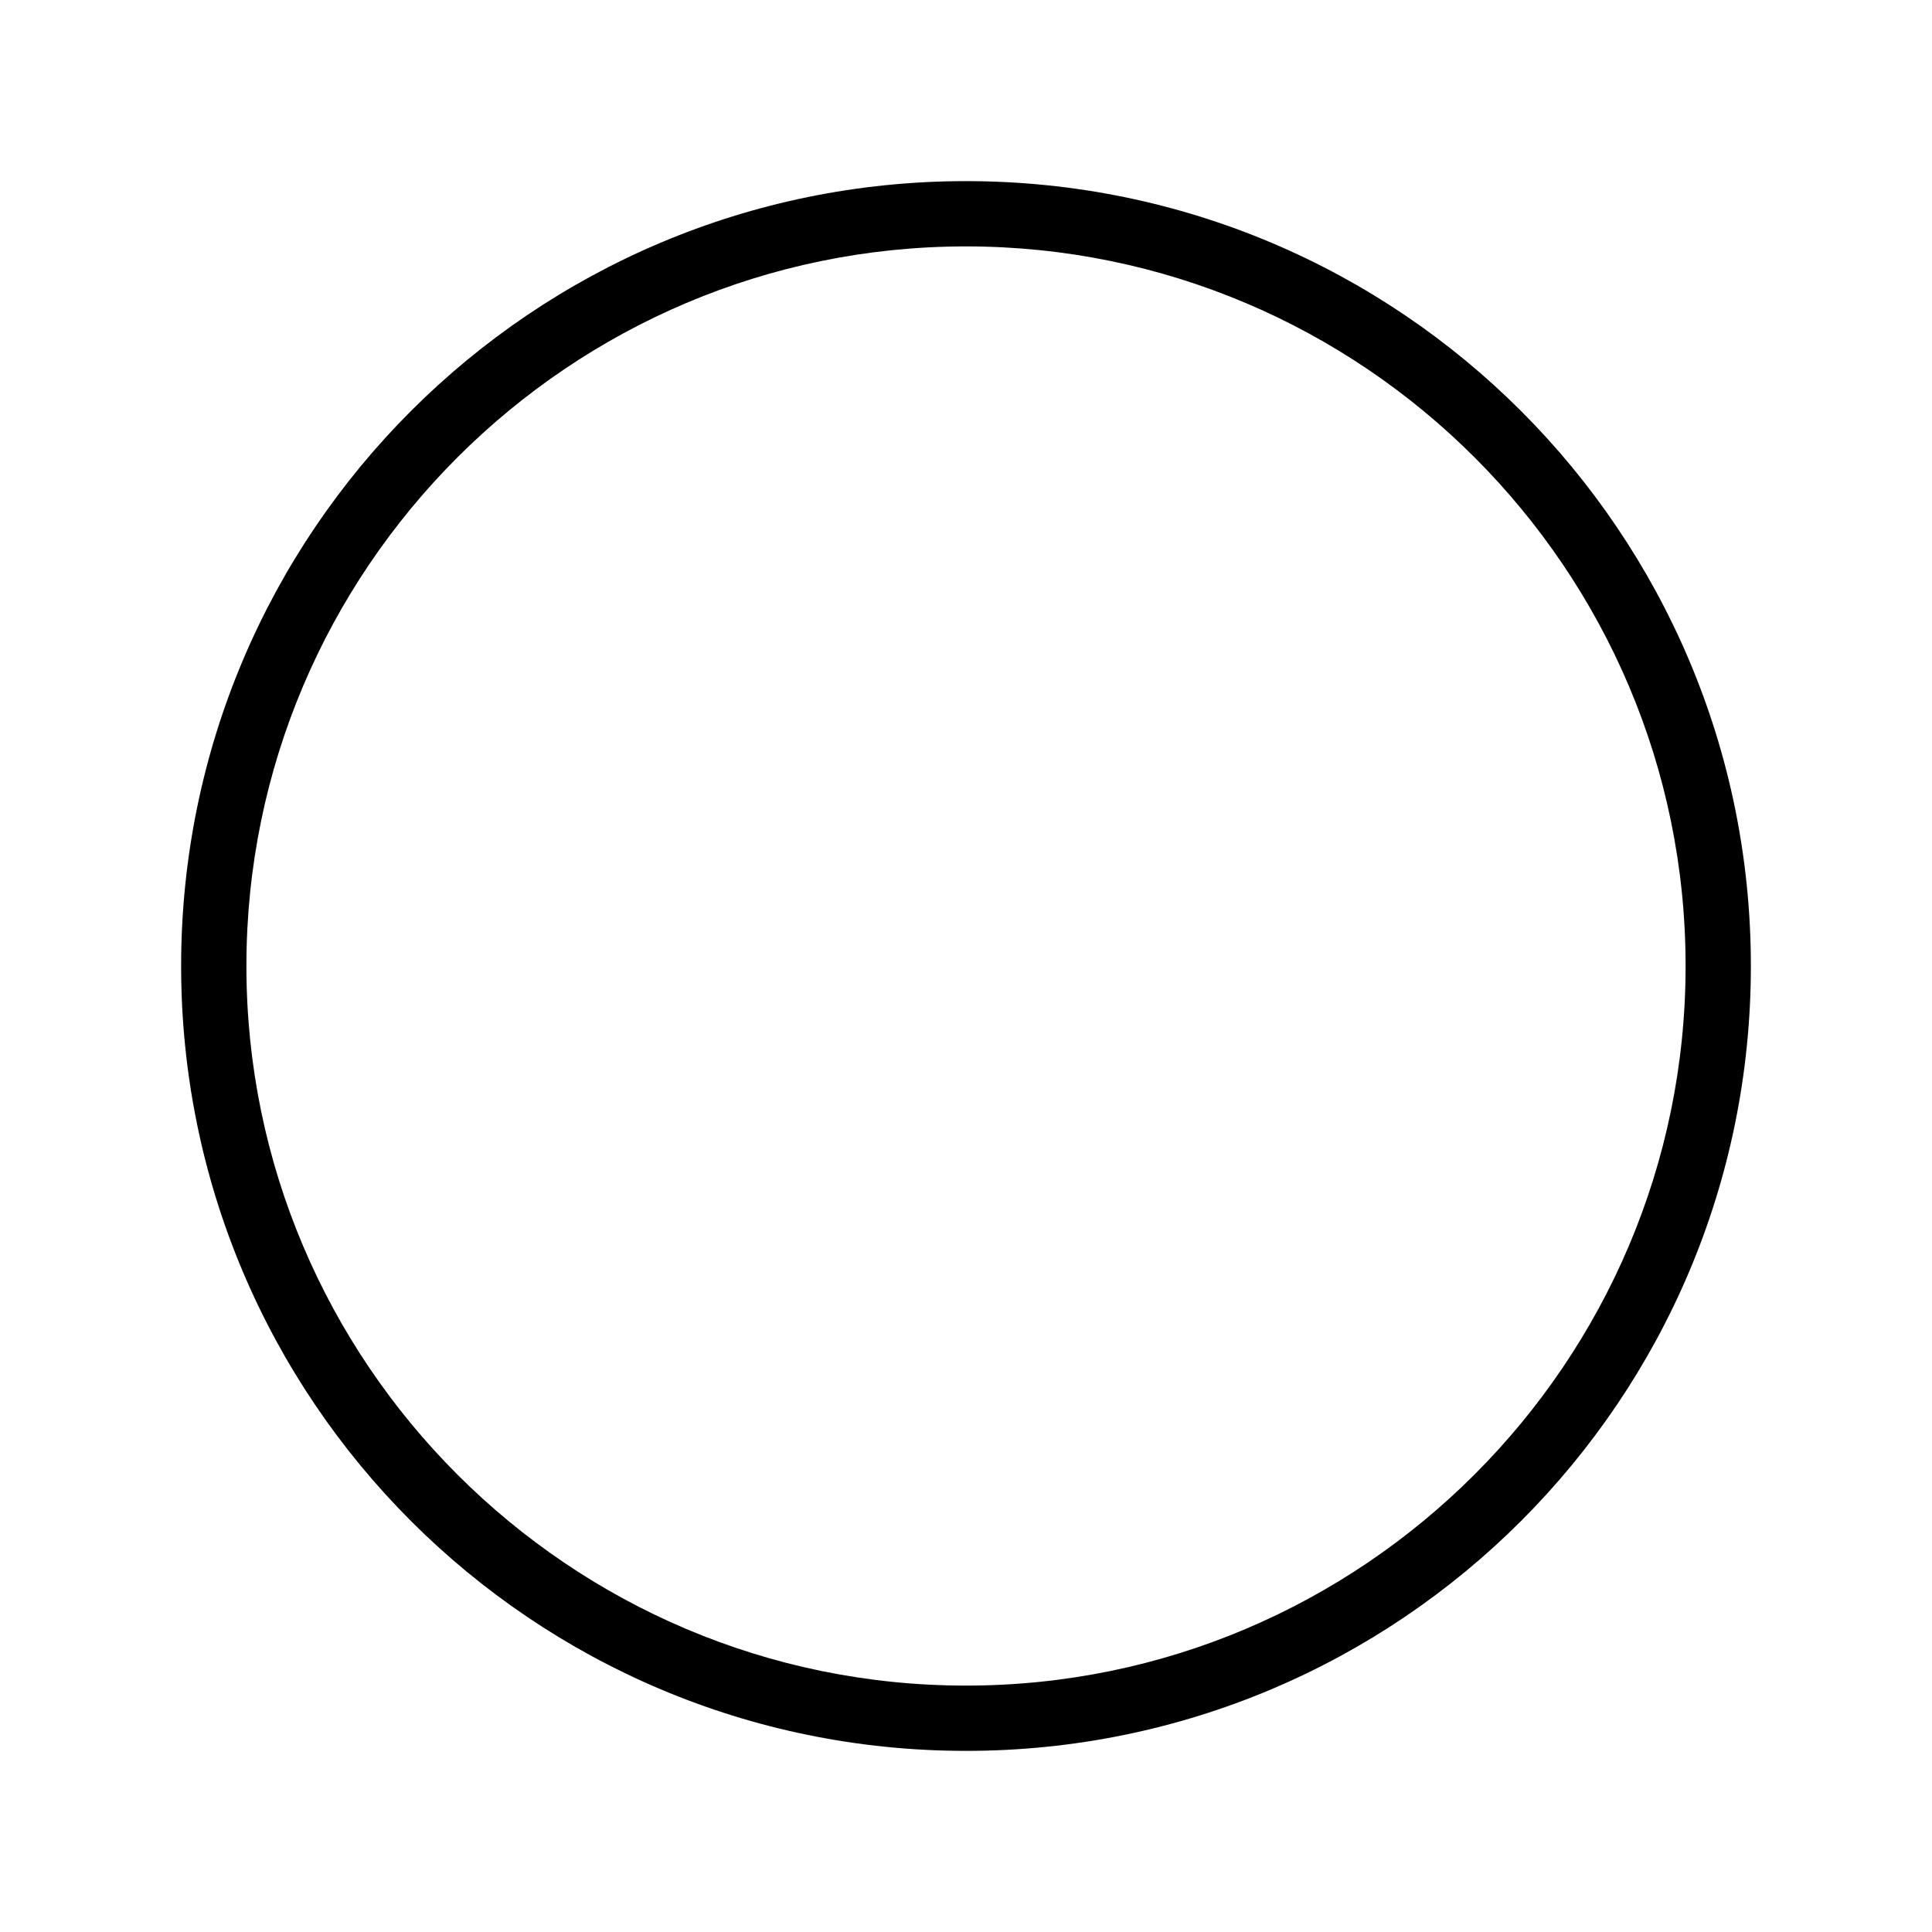
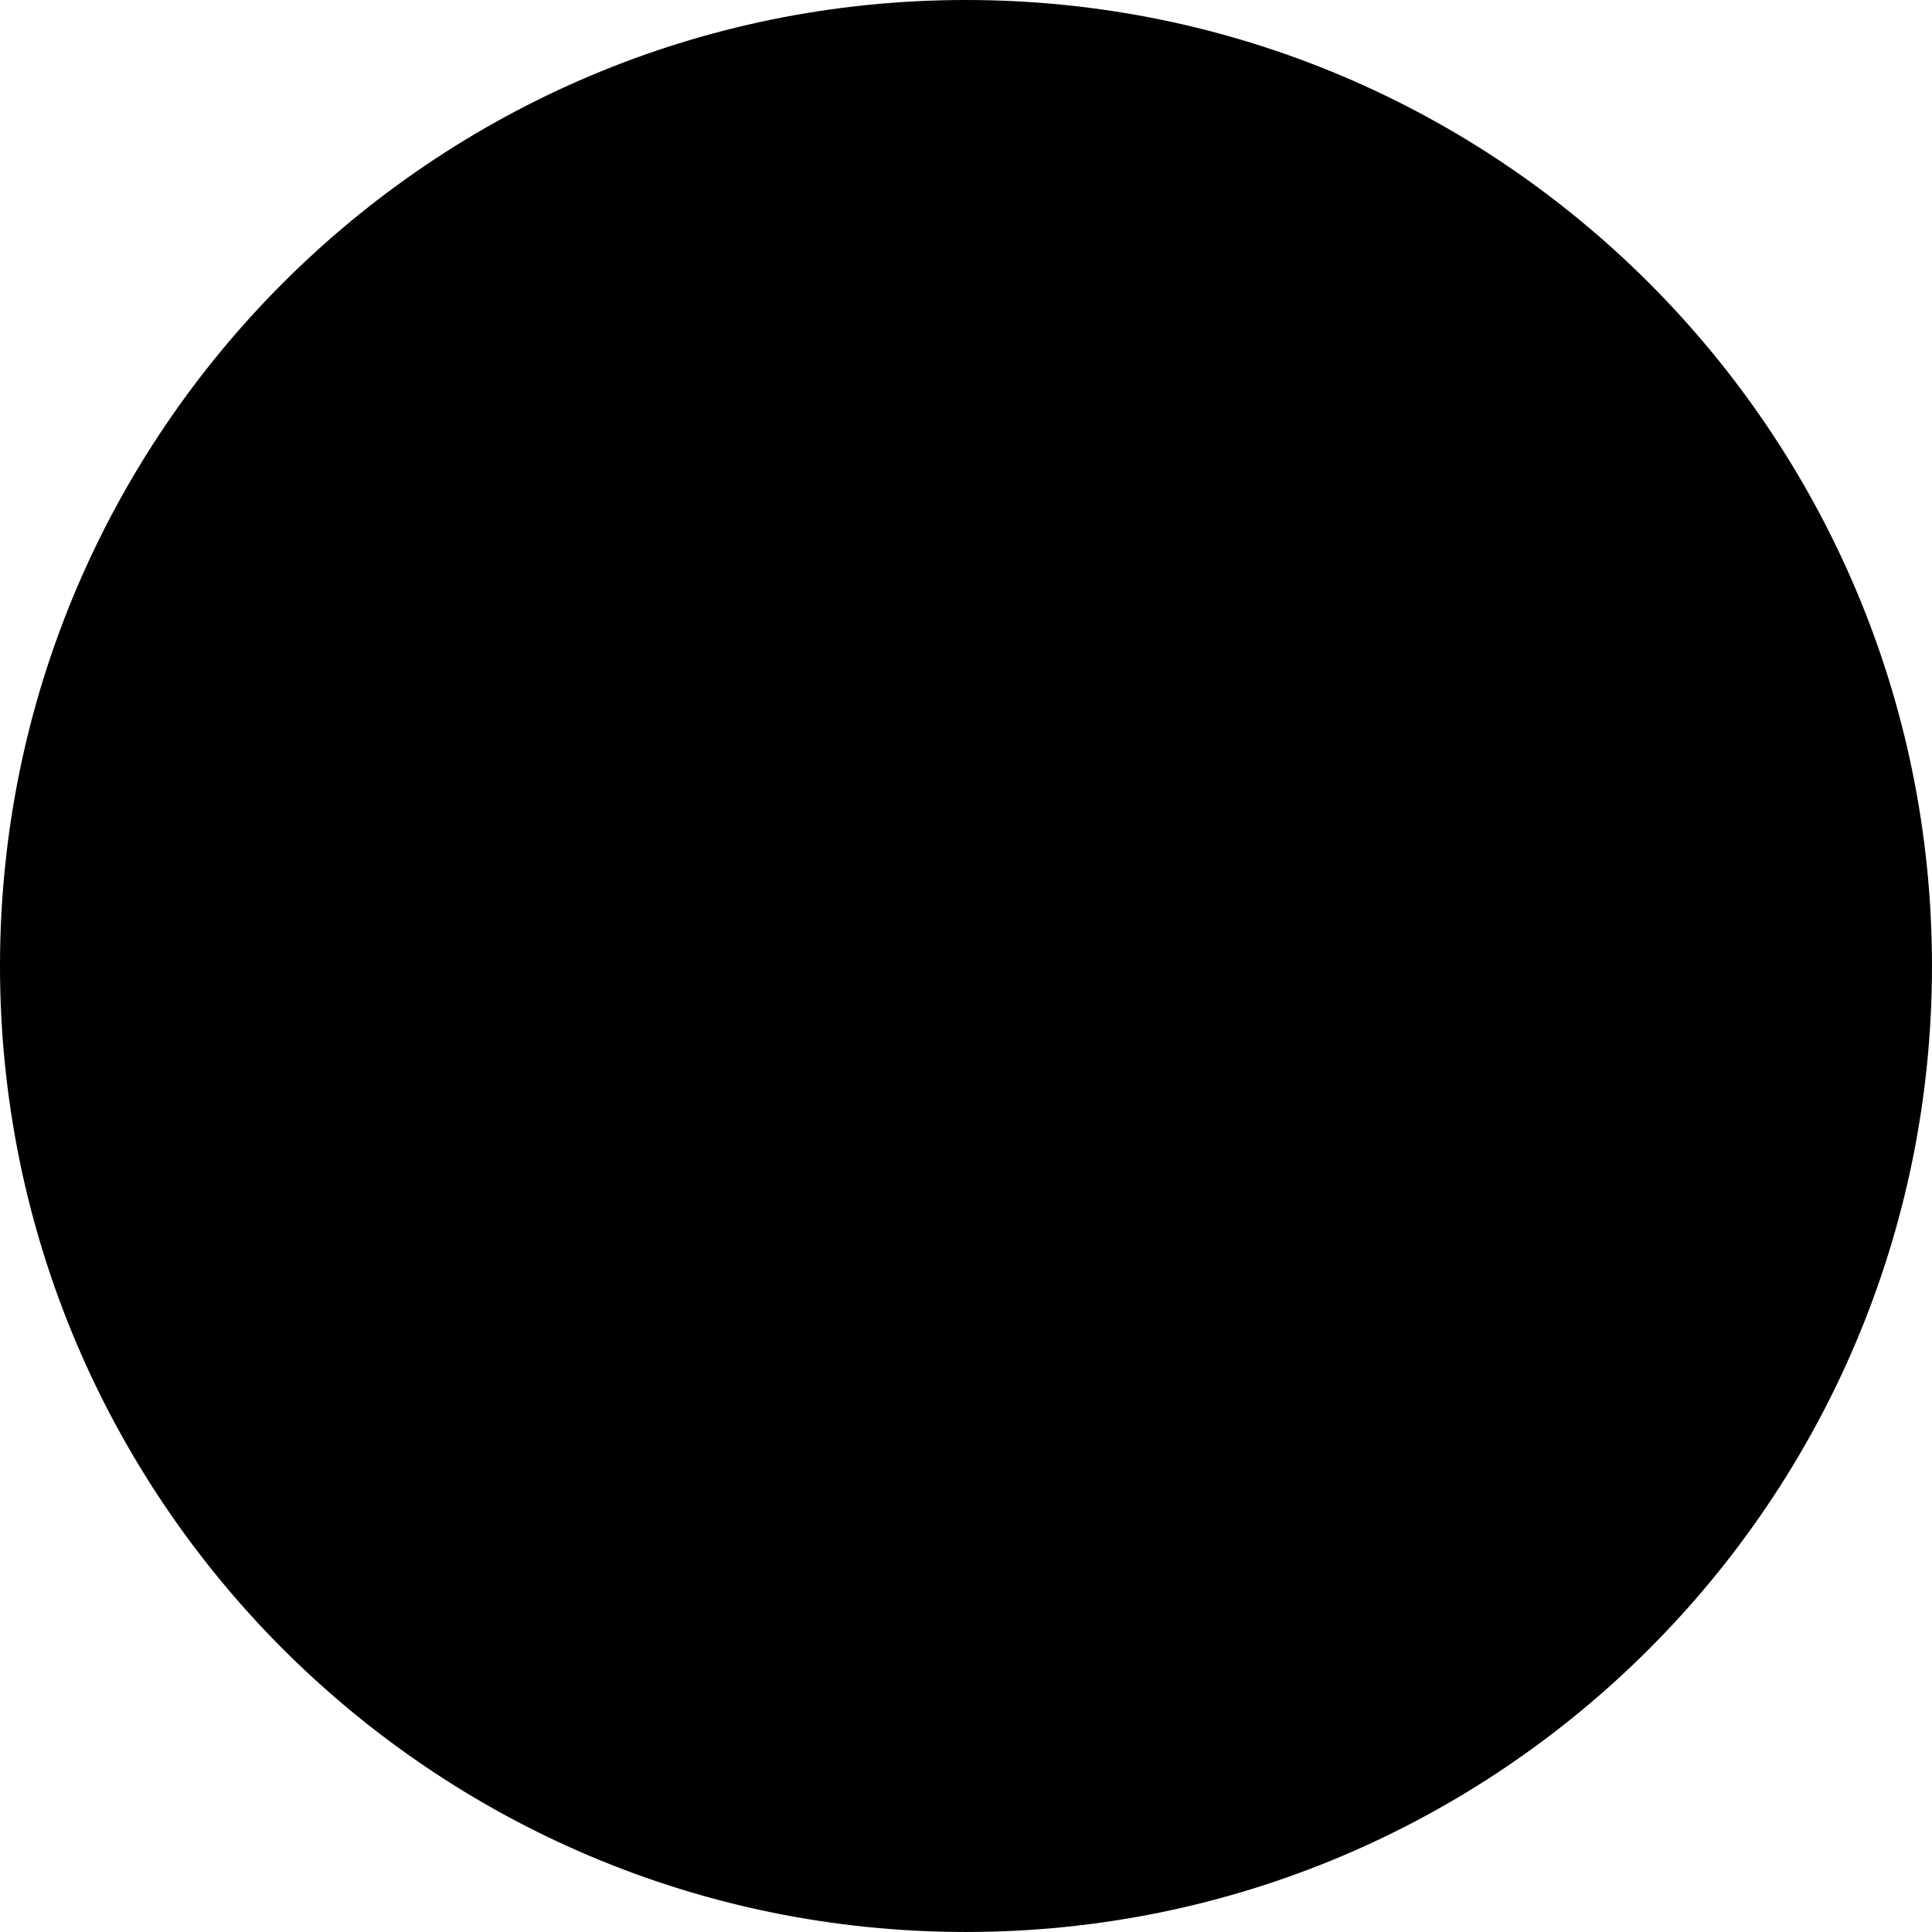
- <svg xmlns="http://www.w3.org/2000/svg" height="512px" id="Layer_1" style="enable-background:new 0 0 512 512;" version="1.1" viewBox="0 0 512 512" width="512px" xml:space="preserve">
+ <svg xmlns="http://www.w3.org/2000/svg" version="1.1" id="Layer_1" x="0px" y="0px" width="122.88px" height="122.88px" viewBox="0 0 122.88 122.88" enable-background="new 0 0 122.88 122.88" xml:space="preserve">
  <g>
-     <g>
-       <path d="M256,48C141.1,48,48,141.1,48,256s93.1,208,208,208c114.9,0,208-93.1,208-208S370.9,48,256,48z M256,446.7    c-105.1,0-190.7-85.5-190.7-190.7c0-105.1,85.5-190.7,190.7-190.7c105.1,0,190.7,85.5,190.7,190.7    C446.7,361.1,361.1,446.7,256,446.7z" />
-     </g>
+     <path fill-rule="evenodd" clip-rule="evenodd" d="M61.438,0c33.93,0,61.441,27.512,61.441,61.441 c0,33.929-27.512,61.438-61.441,61.438C27.512,122.88,0,95.37,0,61.441C0,27.512,27.512,0,61.438,0L61.438,0z" />
  </g>
</svg>
